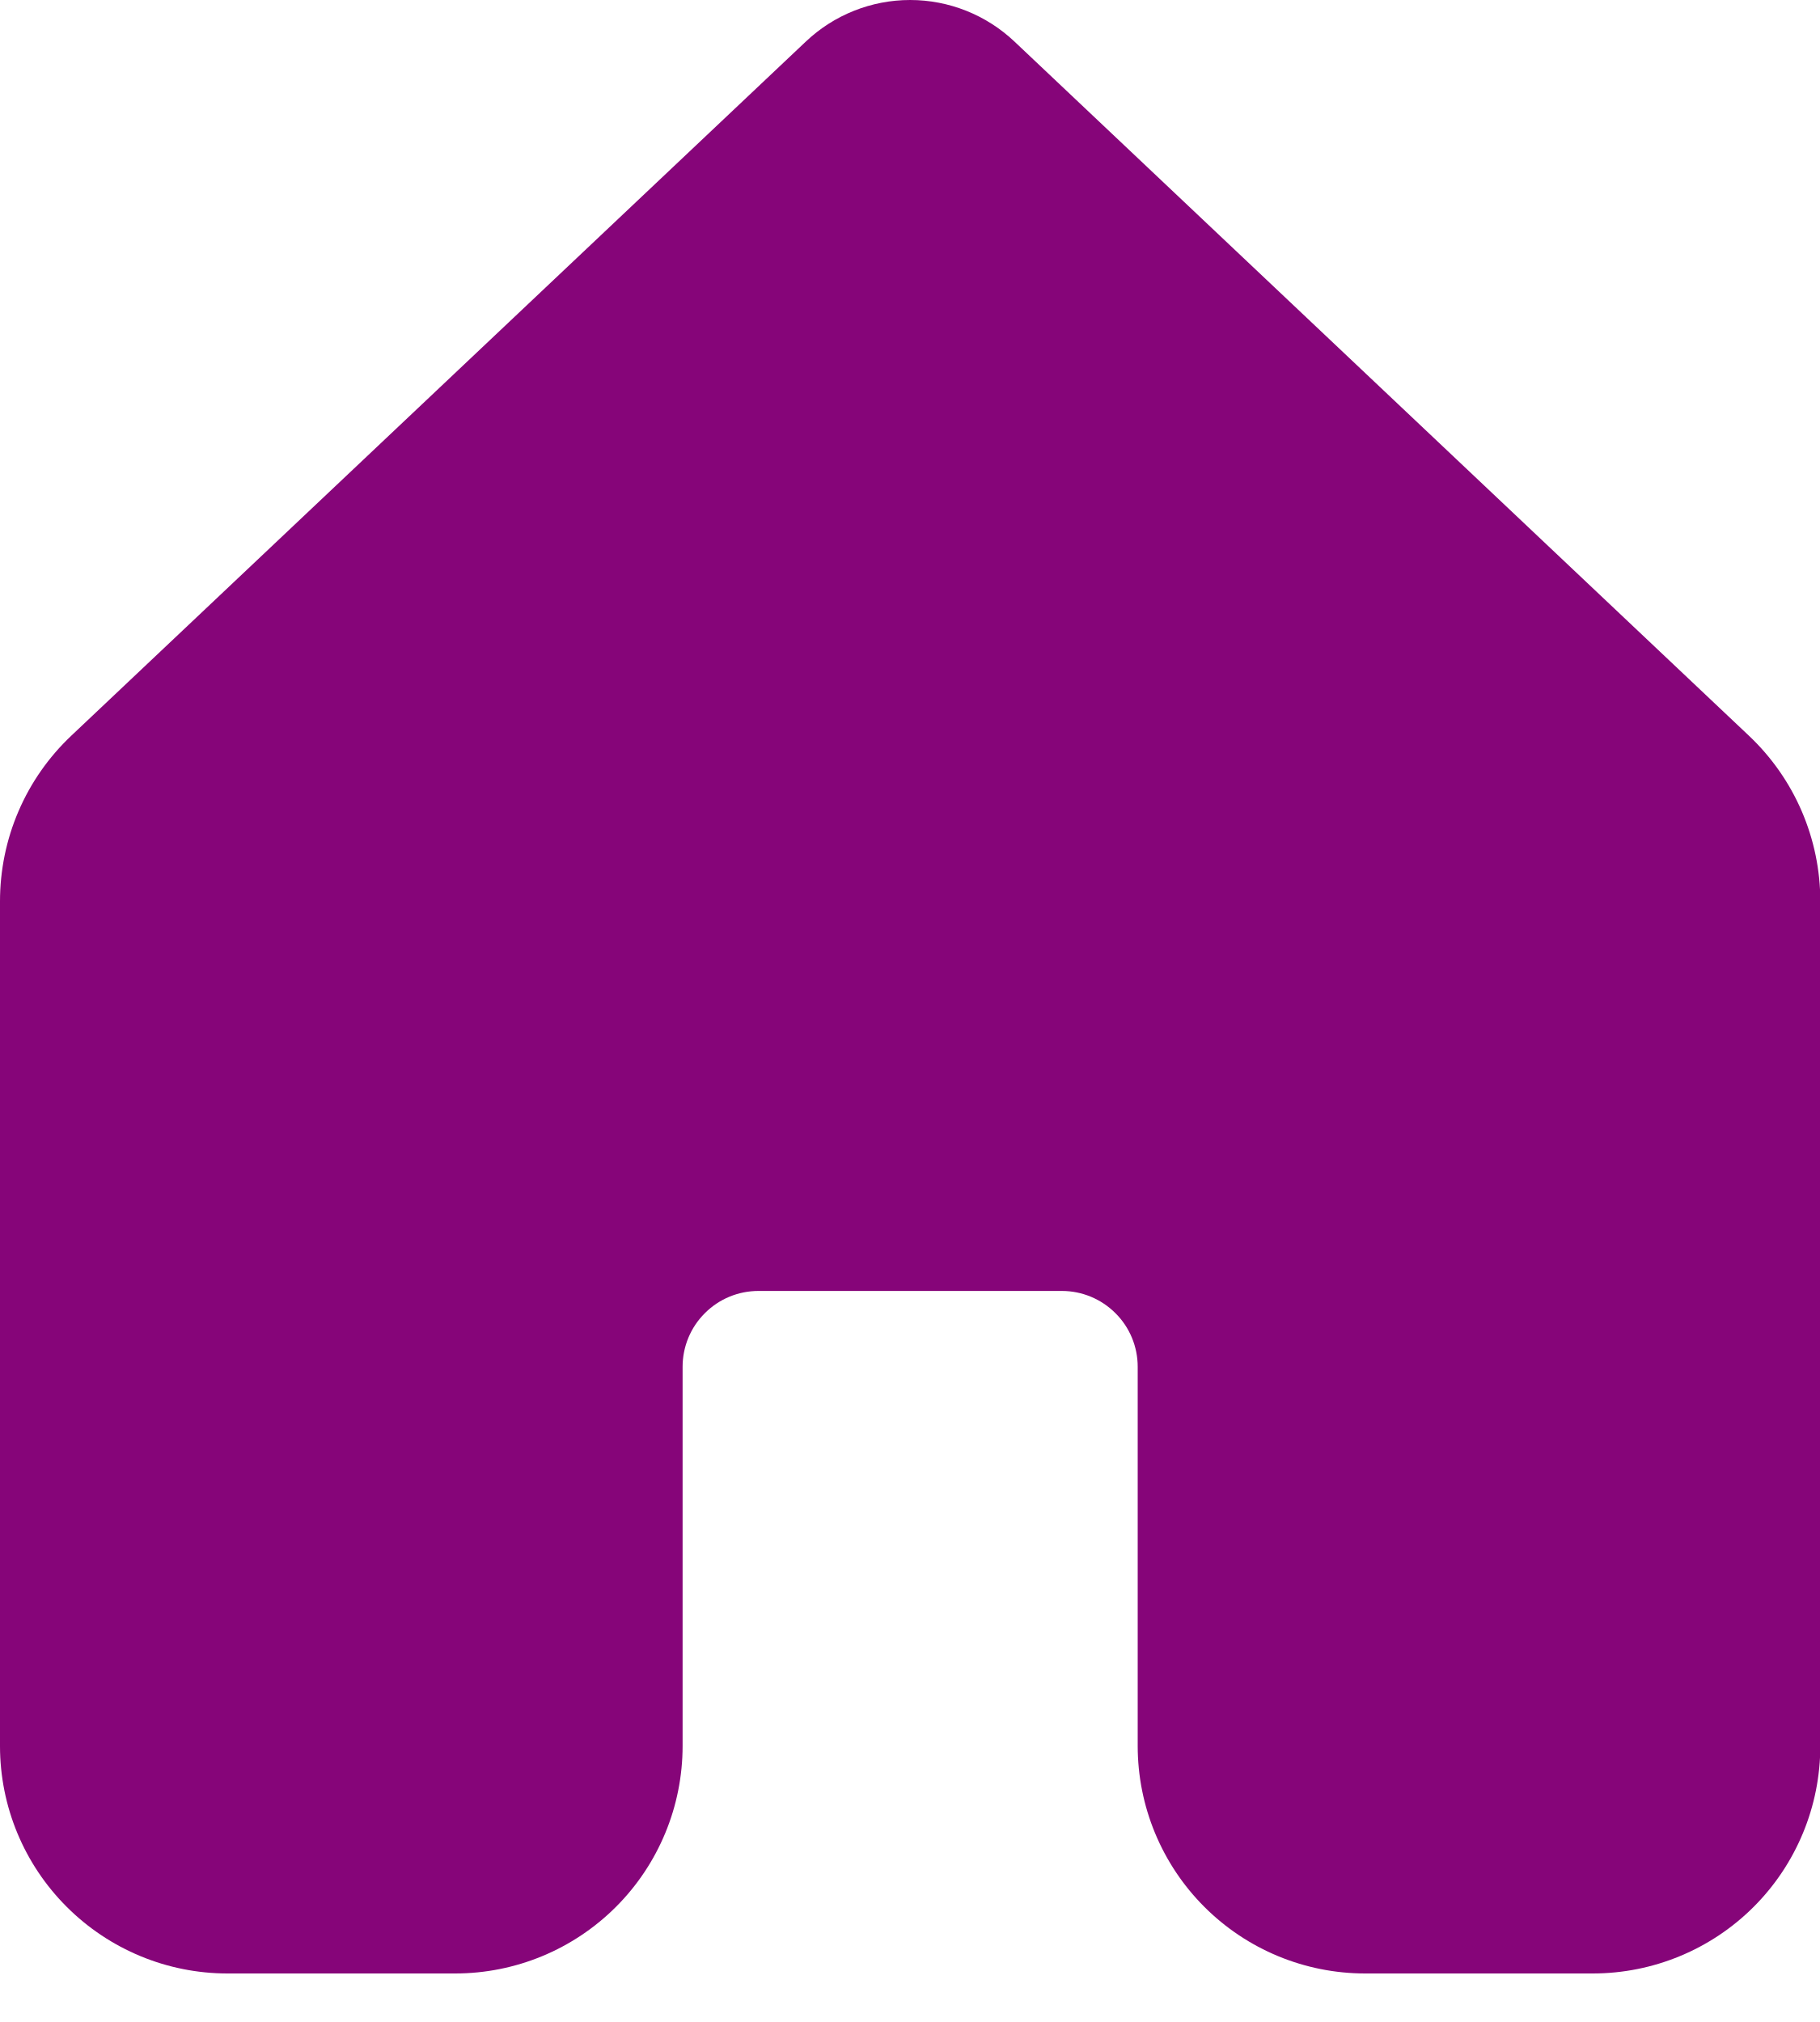
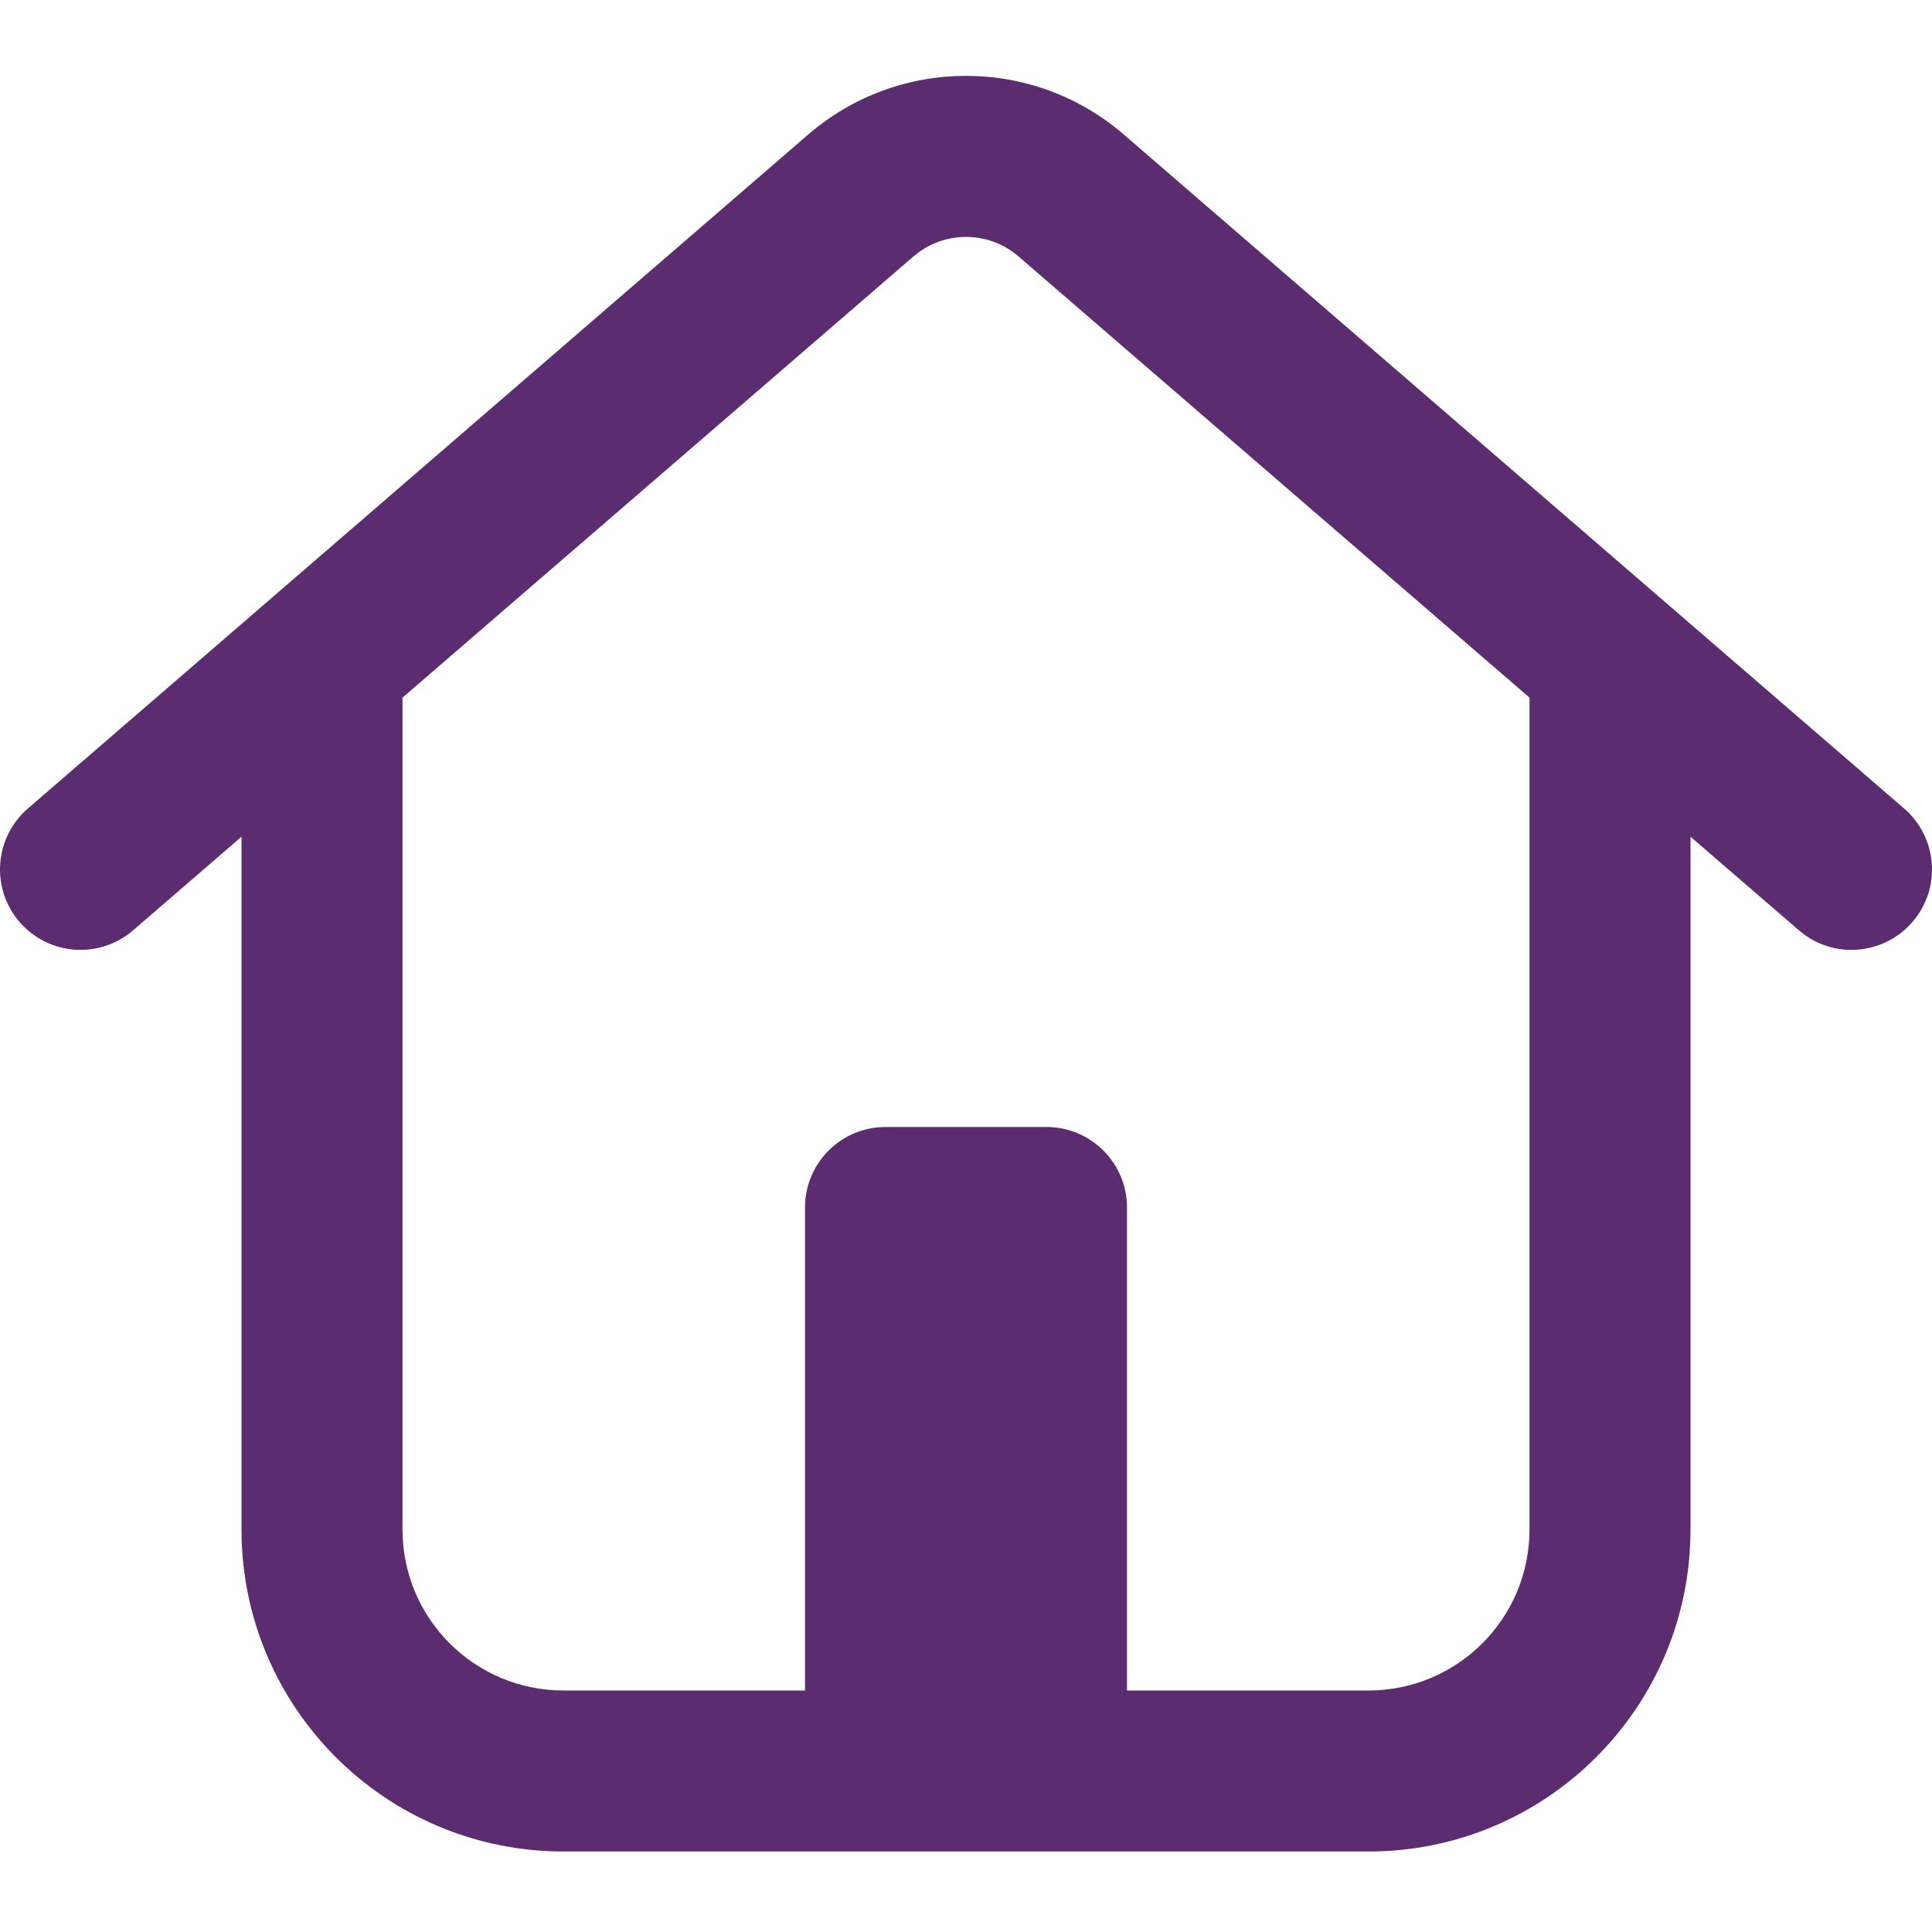
- <svg xmlns="http://www.w3.org/2000/svg" width="18" height="20" viewBox="0 0 18 20" fill="none">
-   <path d="M10.032 0.41C9.753 0.147 9.385 0 9.001 0C8.618 0 8.249 0.147 7.971 0.41L0.704 7.278C0.481 7.489 0.304 7.742 0.183 8.024C0.062 8.305 -0 8.609 1.10455e-06 8.915V17.271C0 17.868 0.238 18.44 0.66 18.861C1.082 19.283 1.654 19.52 2.25 19.52H4.501C5.098 19.52 5.67 19.283 6.092 18.861C6.514 18.439 6.751 17.866 6.751 17.27V13.519C6.751 13.32 6.83 13.129 6.971 12.989C7.111 12.848 7.302 12.769 7.501 12.769H10.502C10.701 12.769 10.891 12.848 11.032 12.989C11.173 13.129 11.252 13.32 11.252 13.519V17.27C11.252 17.866 11.489 18.439 11.911 18.861C12.333 19.283 12.905 19.52 13.502 19.52H15.752C16.349 19.52 16.922 19.283 17.344 18.861C17.766 18.439 18.003 17.866 18.003 17.27V8.913C18.003 8.607 17.94 8.304 17.819 8.023C17.698 7.742 17.52 7.488 17.298 7.278L10.032 0.41Z" fill="#860579" />
+ <svg xmlns="http://www.w3.org/2000/svg" width="24" height="24" viewBox="0 0 24 24" fill="none">
+   <path d="M10.039 1.672C11.165 0.699 12.835 0.699 13.961 1.672L23.653 10.043C24.071 10.404 24.118 11.035 23.757 11.453C23.396 11.871 22.765 11.918 22.347 11.557L21 10.394V19C21 21.209 19.209 23 17 23H7C4.791 23 3 21.209 3 19V10.394L1.653 11.557C1.235 11.918 0.604 11.871 0.243 11.453C-0.118 11.035 -0.071 10.404 0.347 10.043L10.039 1.672ZM12.653 3.186C12.278 2.862 11.722 2.862 11.347 3.186L5 8.666V19C5 20.105 5.896 21 7 21H10V15C10 14.448 10.448 14 11 14H13C13.552 14 14 14.448 14 15V21H17C18.105 21 19 20.105 19 19V8.666L12.653 3.186Z" fill="#5B2C6F" />
</svg>
